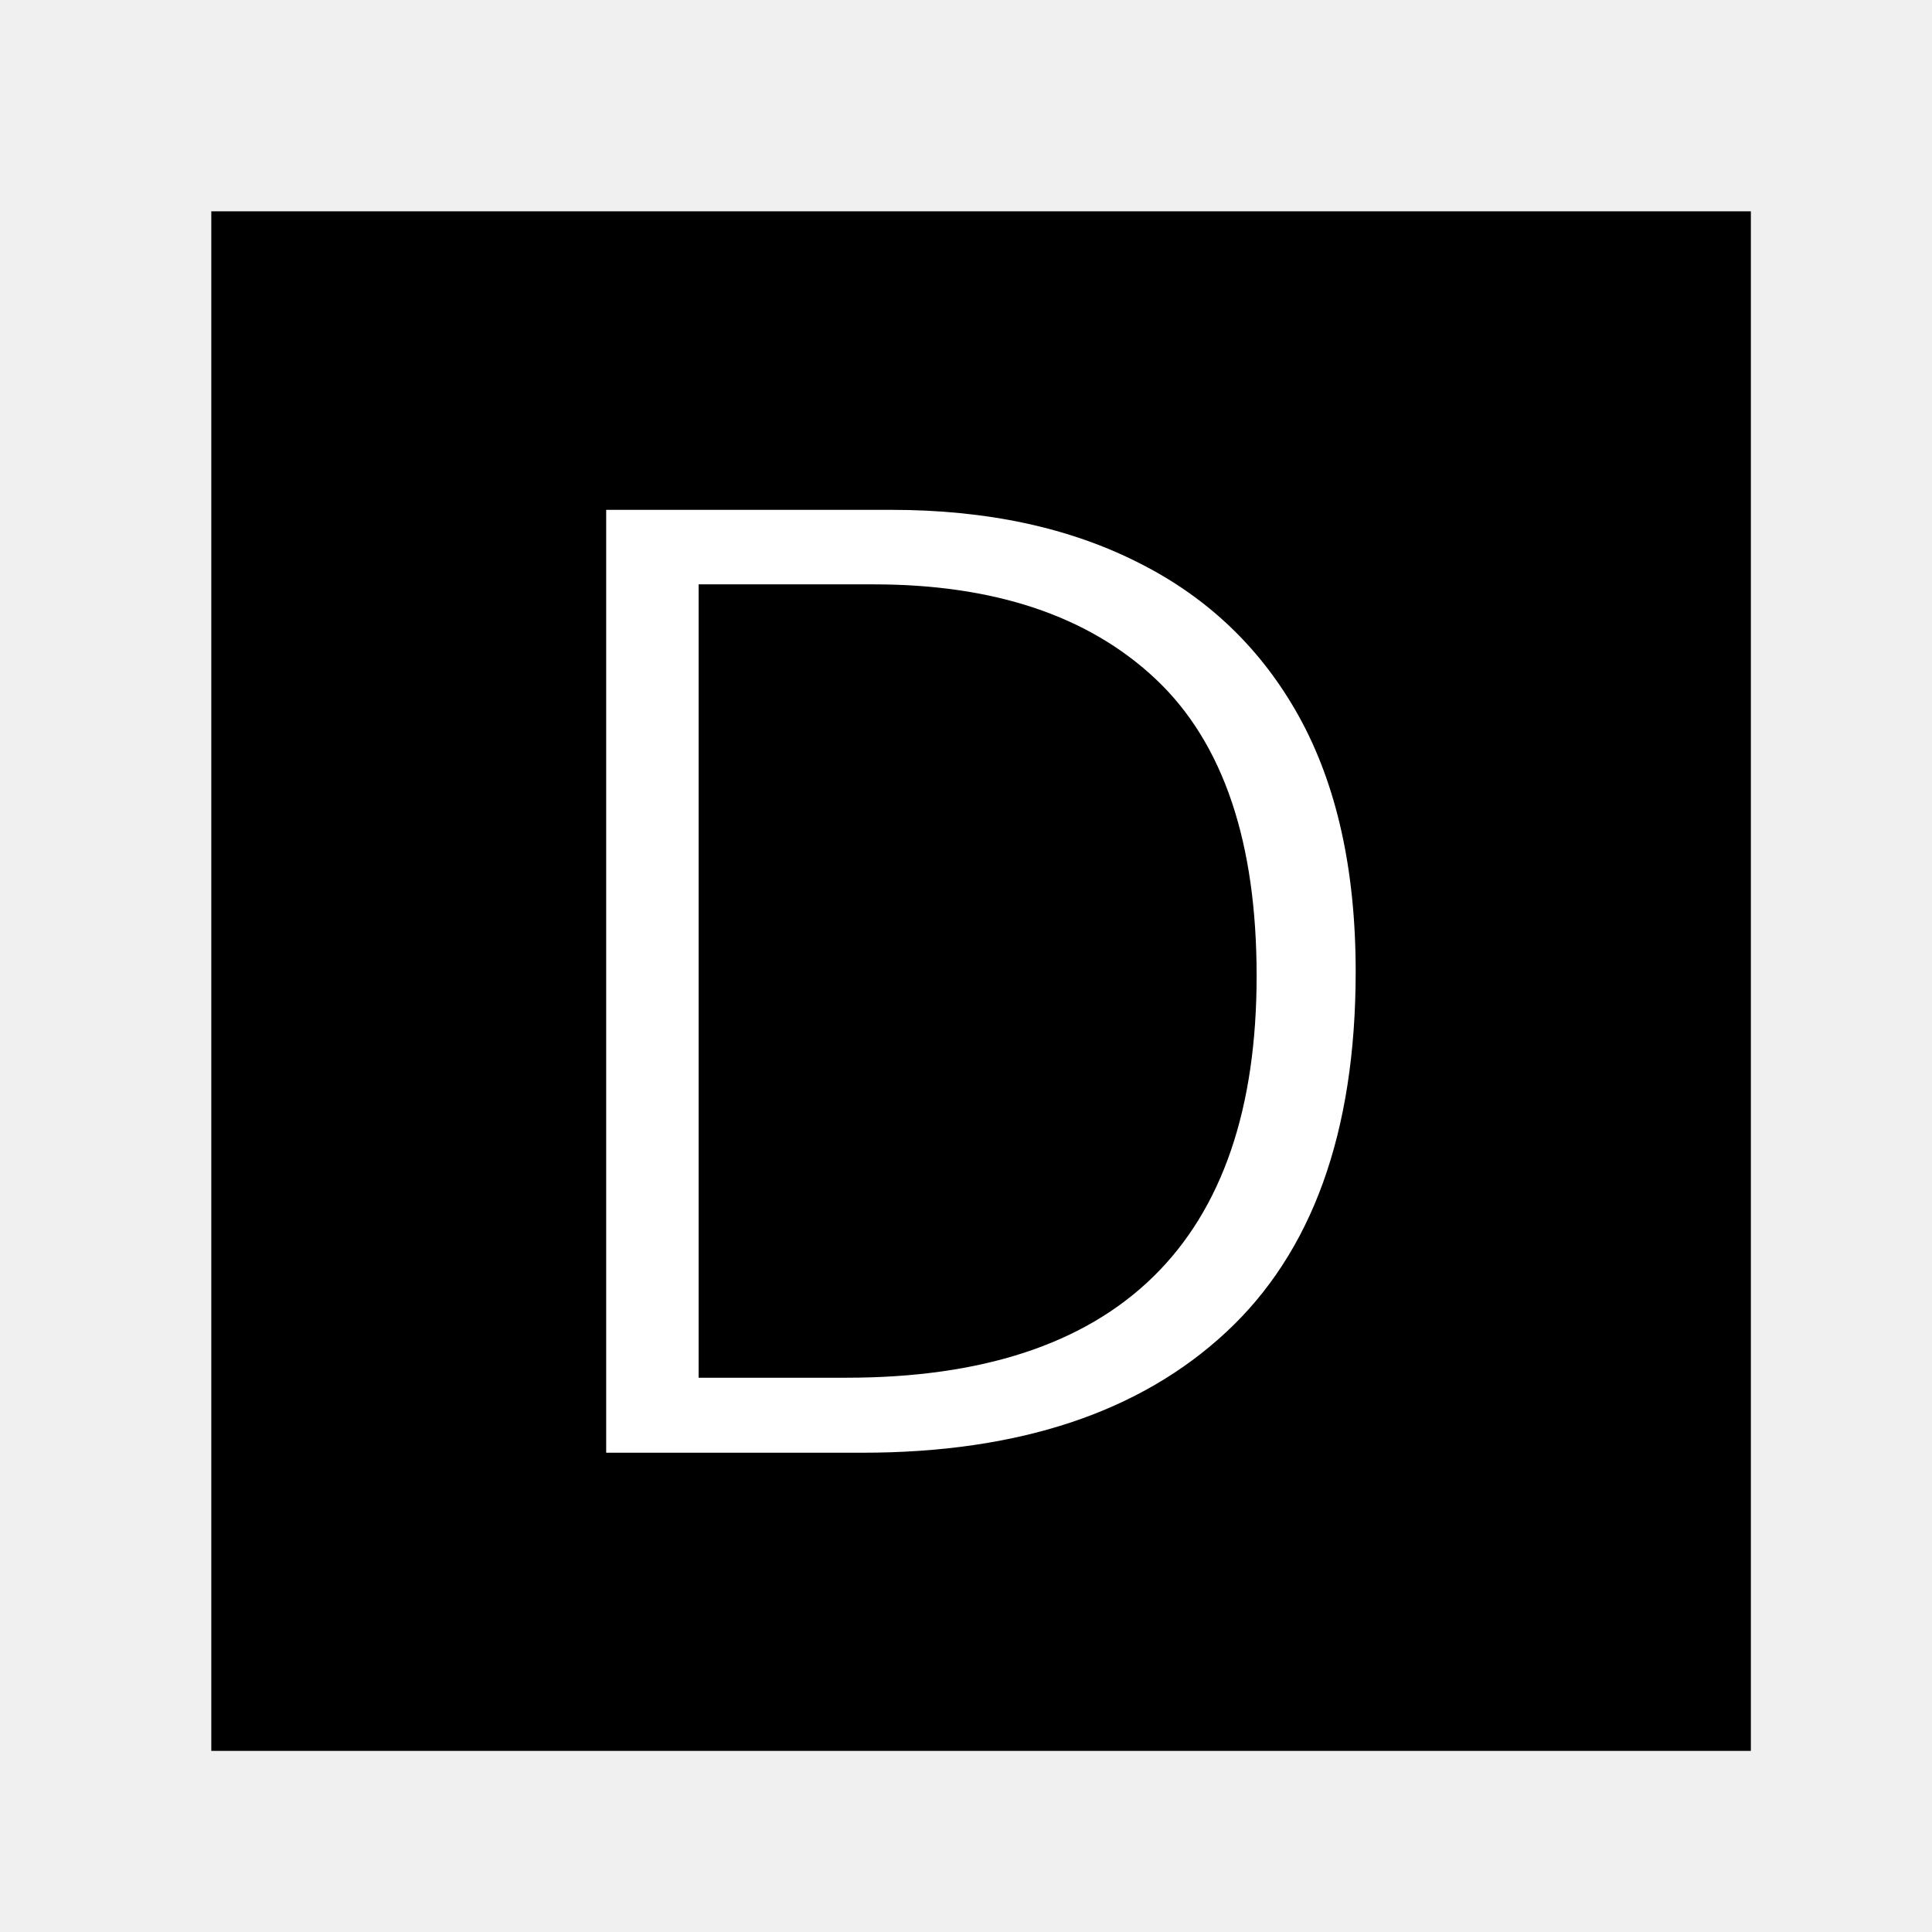
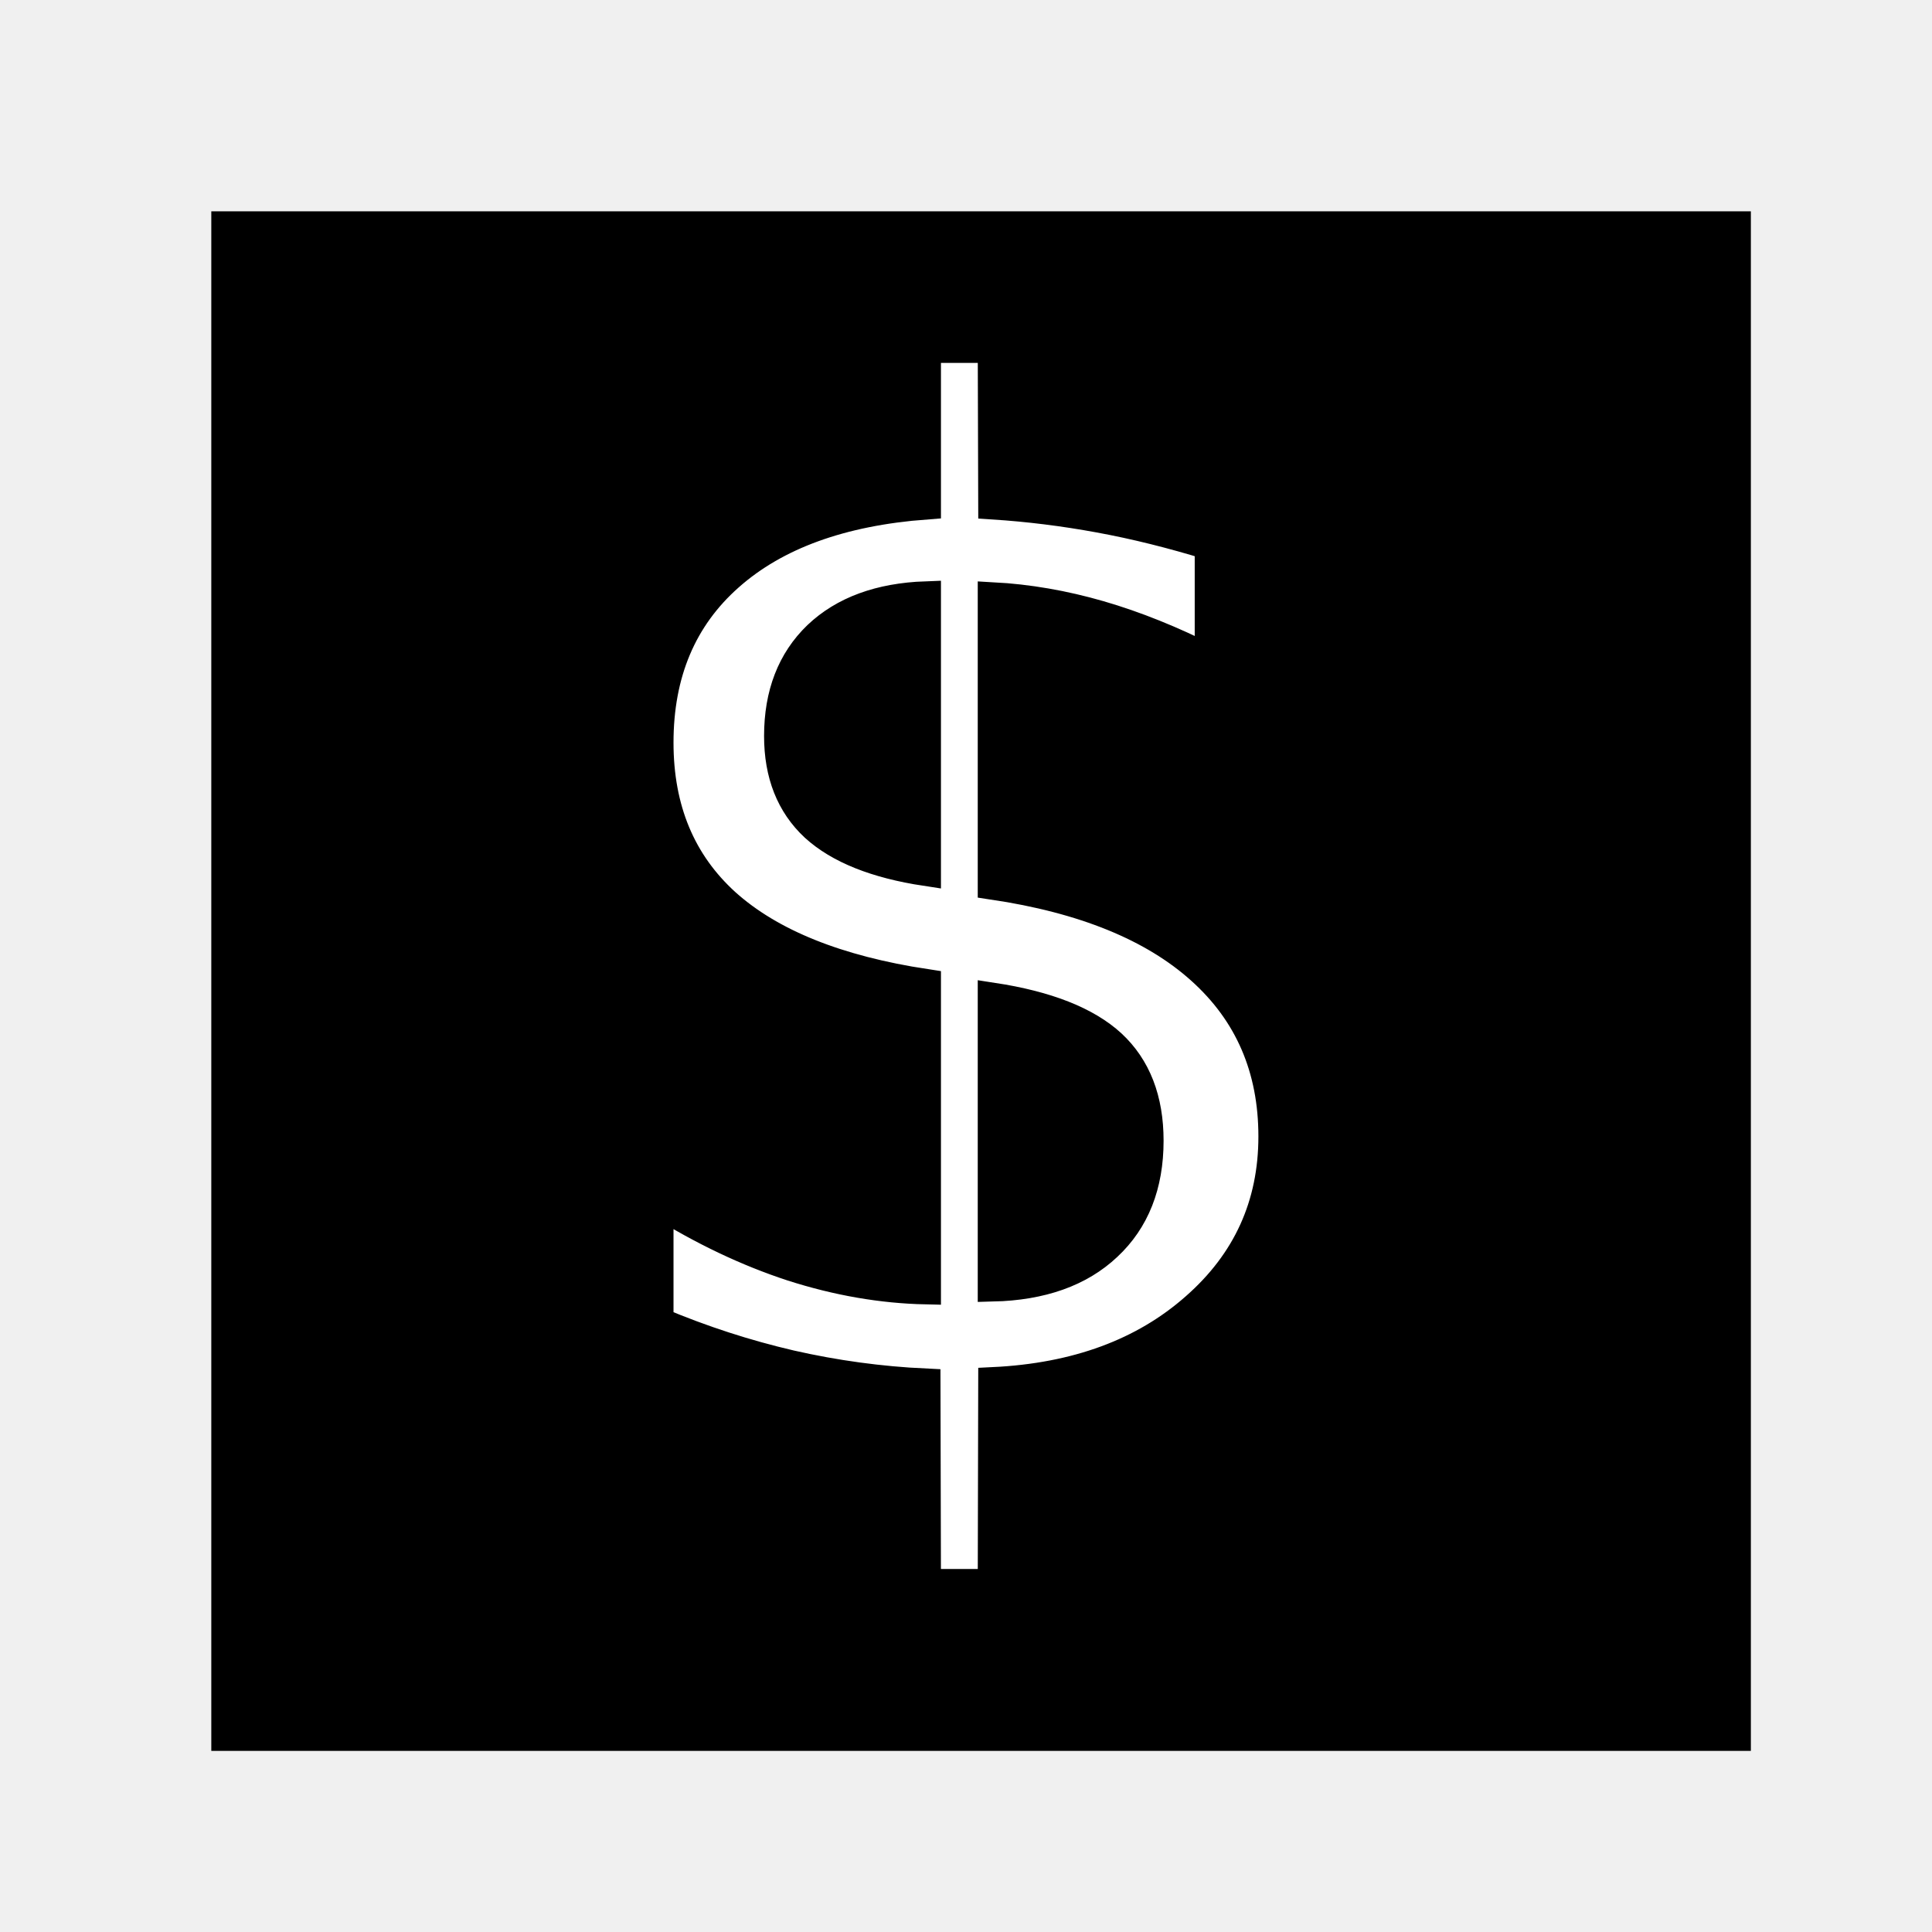
<svg xmlns="http://www.w3.org/2000/svg" width="64mm" height="64mm" viewBox="-7 -7 64 64" version="1.1" id="svg1">
  <defs id="defs1" />
  <g id="layer1" transform="translate(-71.42734,-108.2556)">
    <rect style="fill:#000000;fill-opacity:1;stroke:#000000;stroke-width:1;stroke-linecap:butt;stroke-linejoin:miter;stroke-dasharray:none" id="rect3" width="50" height="50" x="71.927" y="108.756" />
-     <text xml:space="preserve" style="font-style:normal;font-variant:normal;font-weight:normal;font-stretch:normal;font-size:45.156px;font-family:sans-serif;-inkscape-font-specification:sans-serif;text-align:start;writing-mode:lr-tb;direction:ltr;text-anchor:start;fill:#ffffff;fill-opacity:1;stroke:#000000;stroke-width:1;stroke-linecap:butt;stroke-linejoin:miter;stroke-dasharray:none" x="79.633" y="149.876" id="text2">
-       <tspan id="tspan2" style="font-style:normal;font-variant:normal;font-weight:normal;font-stretch:normal;font-size:45.156px;font-family:sans-serif;-inkscape-font-specification:sans-serif;stroke-width:1;stroke-dasharray:none" x="79.633" y="149.876">D</tspan>
+     <text xml:space="preserve" style="font-style:normal;font-variant:normal;font-weight:normal;font-stretch:normal;font-size:45.156px;font-family:sans-serif;-inkscape-font-specification:sans-serif;text-align:start;writing-mode:lr-tb;direction:ltr;text-anchor:start;fill:#ffffff;fill-opacity:1;stroke:#000000;stroke-width:1;stroke-linecap:butt;stroke-linejoin:miter;stroke-dasharray:none" x="82.052" y="147.091" id="text2">
+       <tspan style="font-style:normal;font-variant:normal;font-weight:normal;font-stretch:normal;font-size:45.156px;font-family:Monospace;-inkscape-font-specification:Monospace;stroke-width:1;stroke-dasharray:none" x="82.052" y="147.091" id="tspan1">$</tspan>
    </text>
  </g>
</svg>
